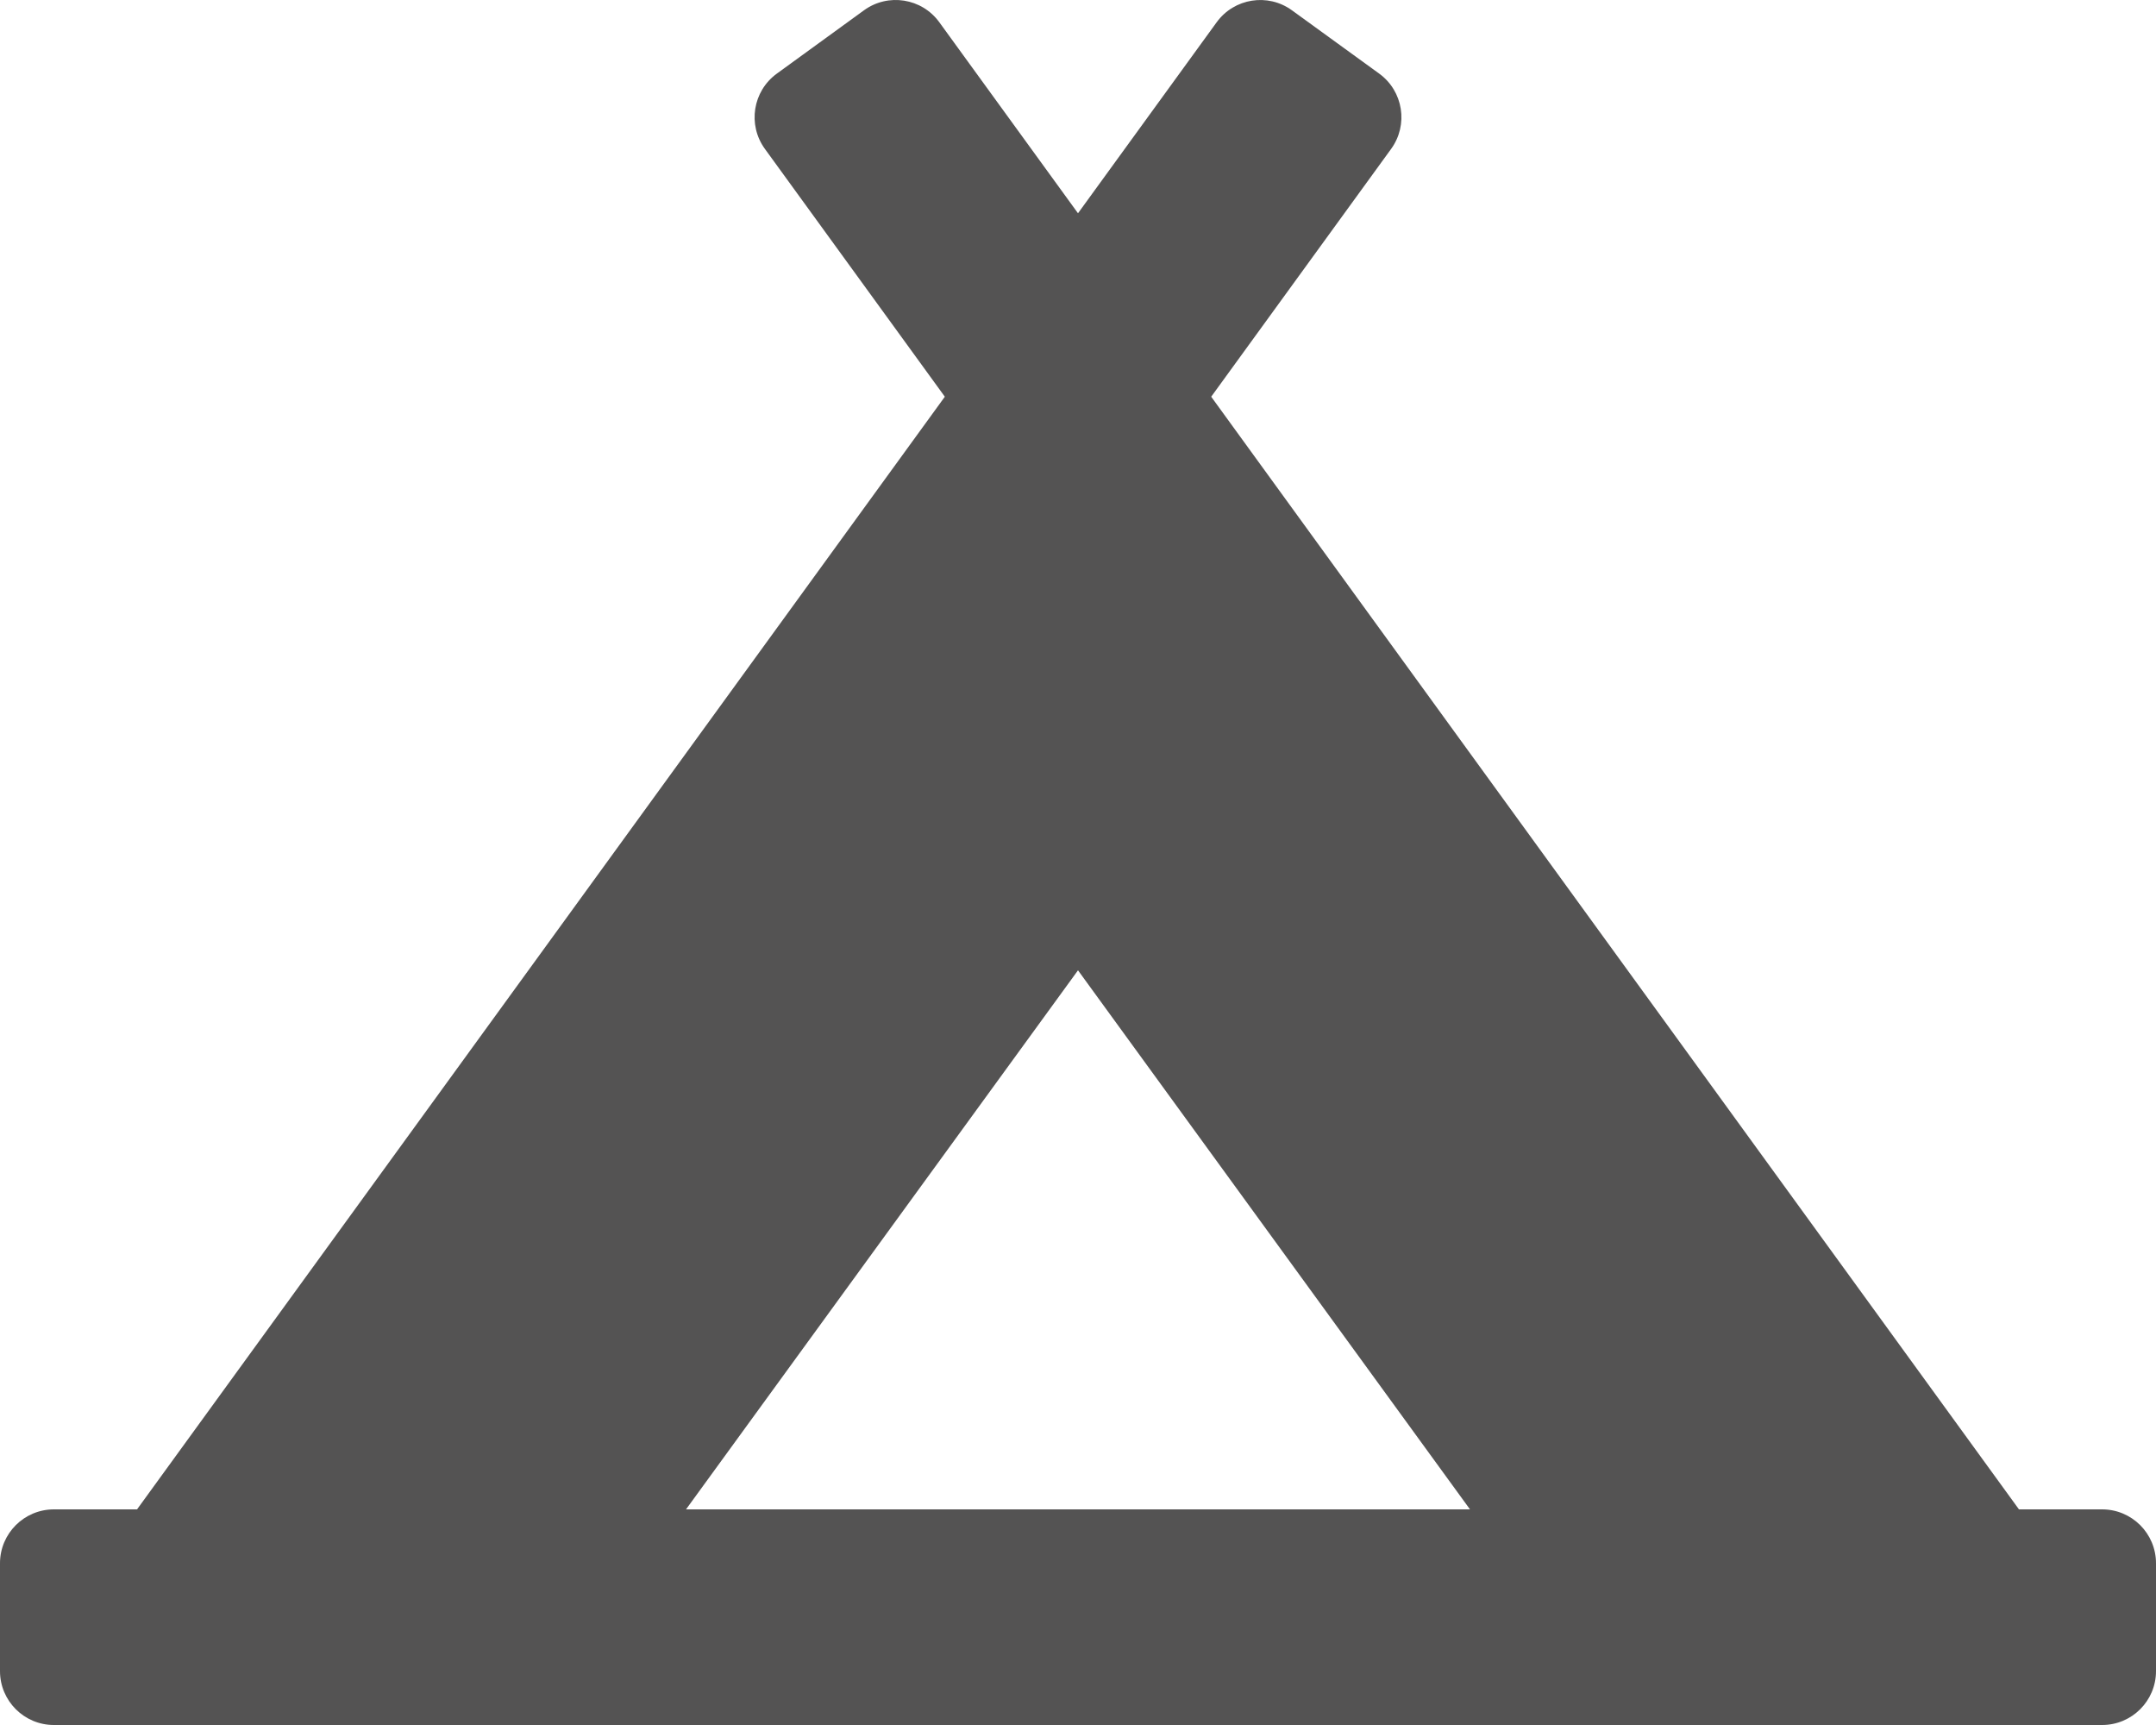
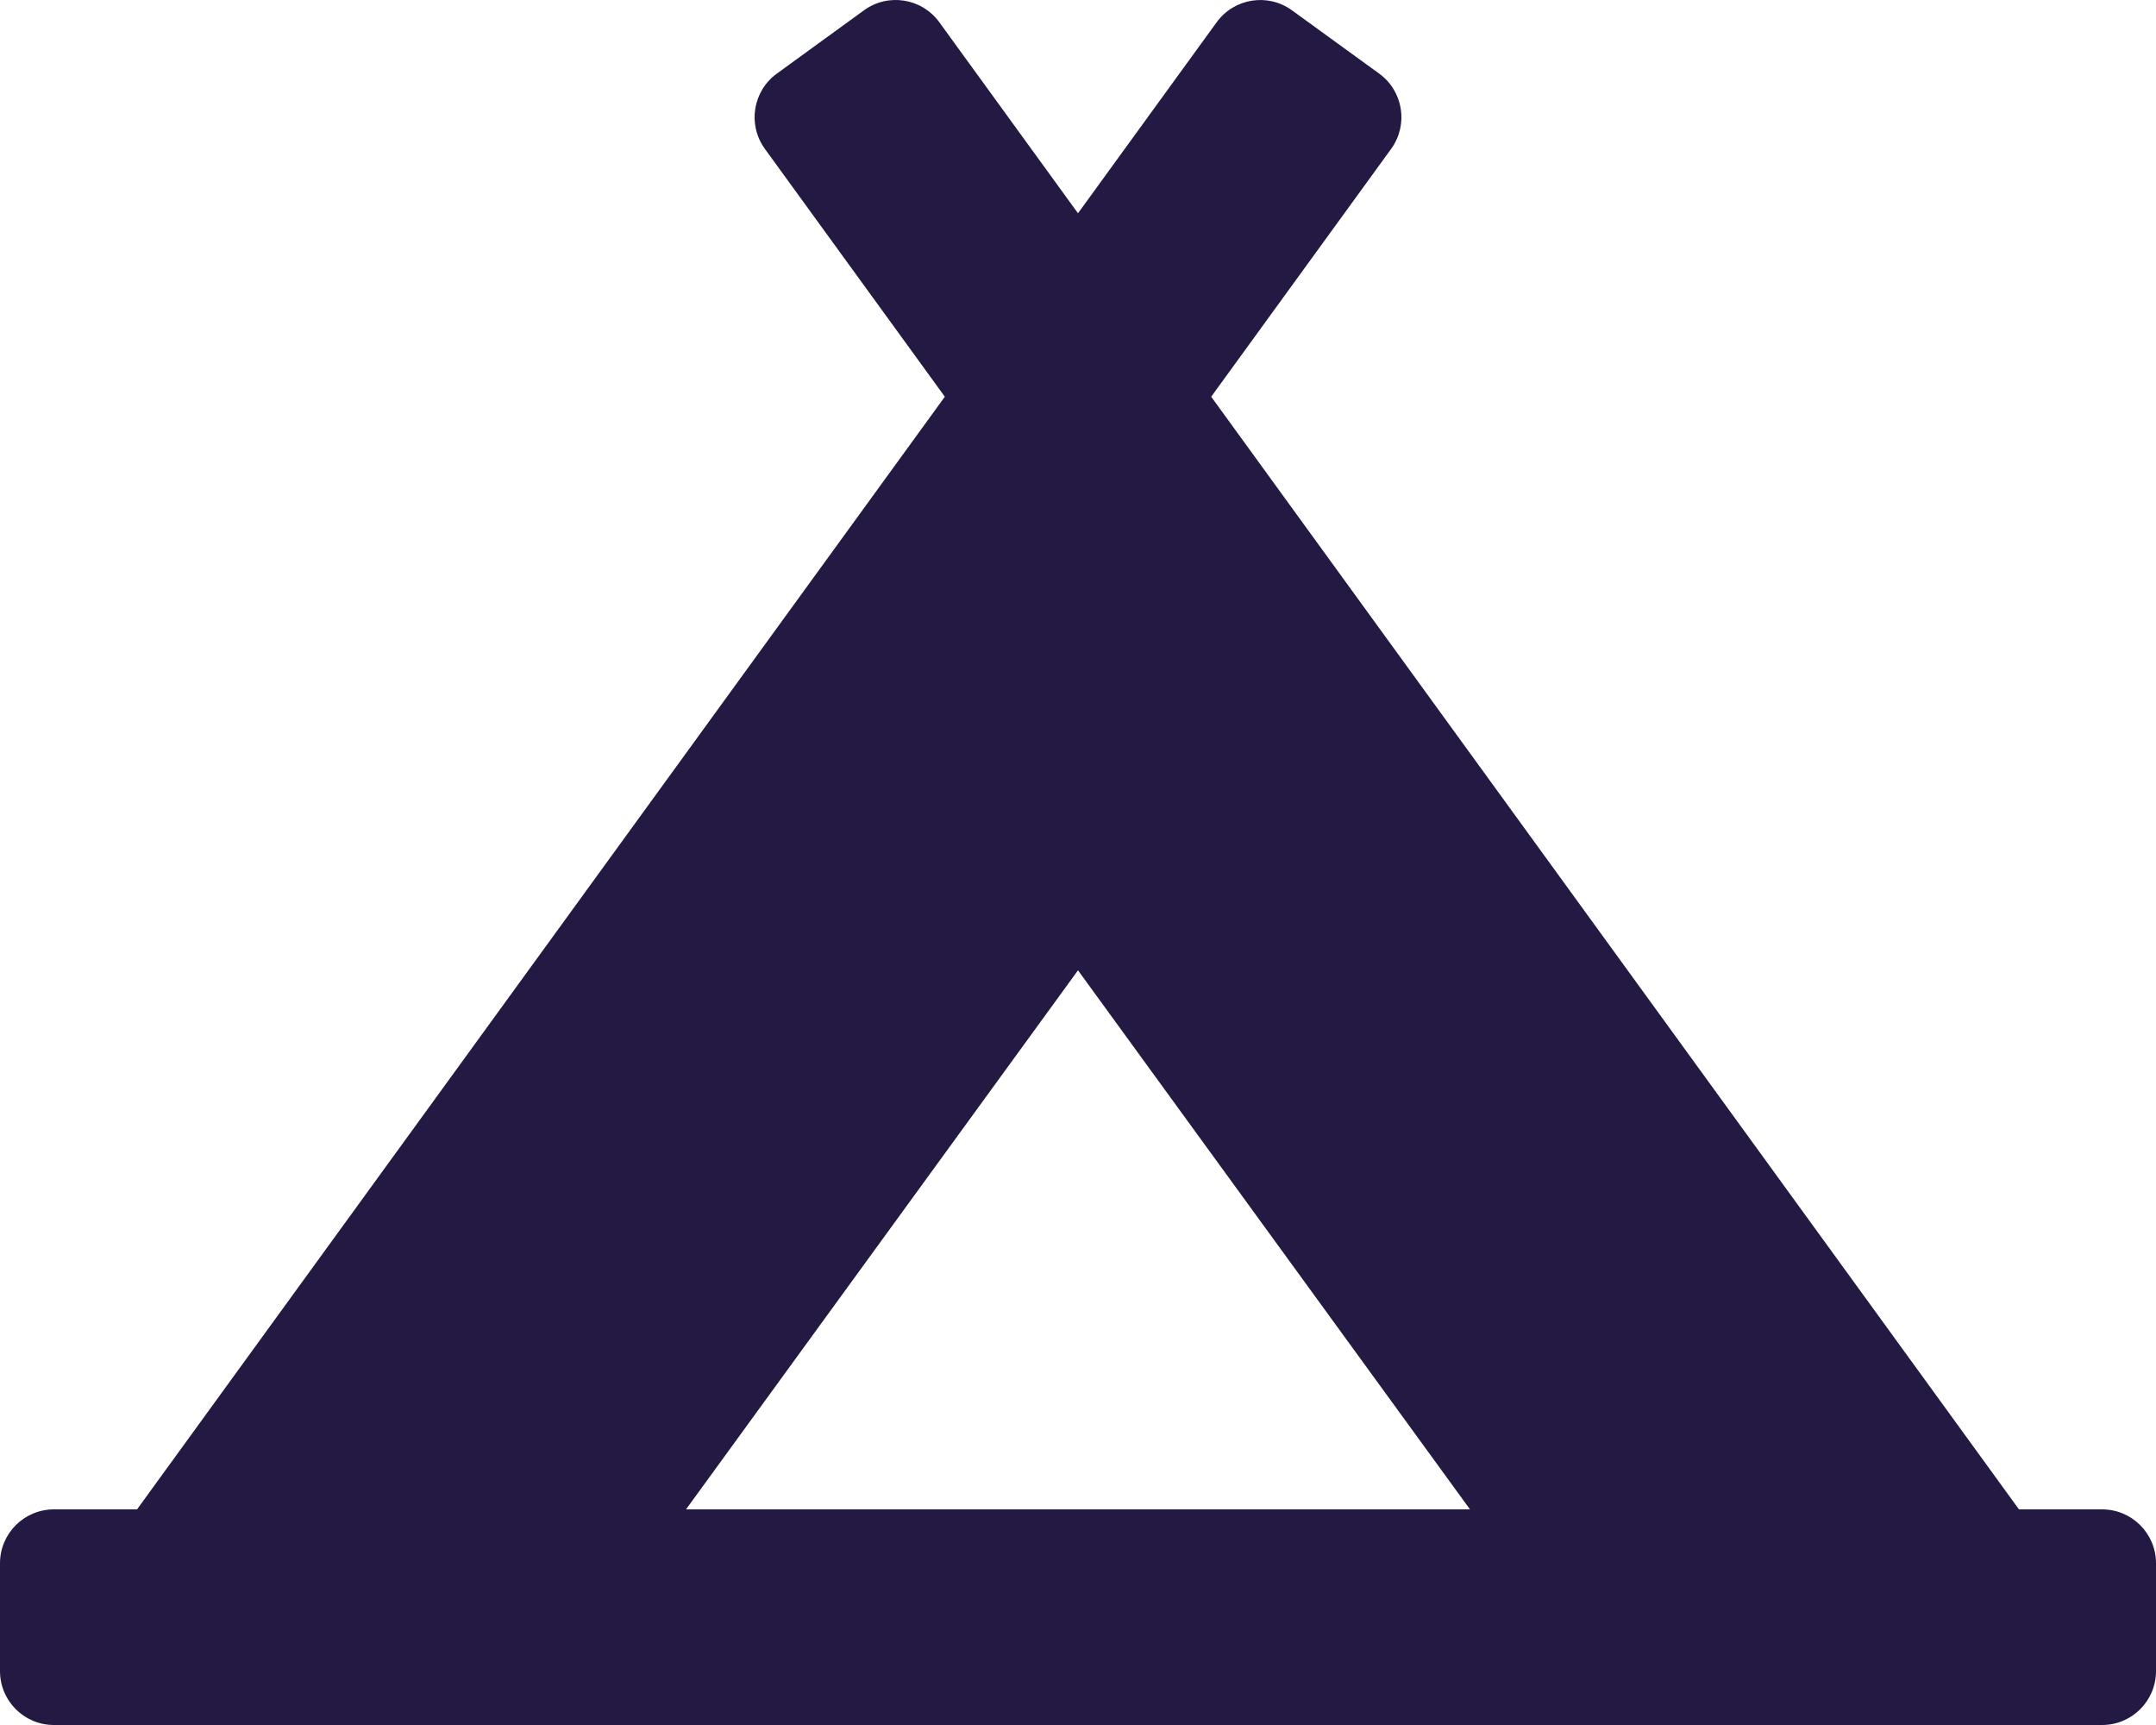
<svg xmlns="http://www.w3.org/2000/svg" aria-hidden="true" focusable="false" data-prefix="fas" data-icon="campground" class="svg-inline--fa fa-campground fa-w-20" role="img" viewBox="0 0 640 512">
-   <path fill="#545353" d="M624 448h-24.68L359.54 117.75l53.41-73.55c5.19-7.15 3.61-17.16-3.54-22.35l-25.9-18.79c-7.15-5.19-17.15-3.61-22.35 3.55L320 63.3 278.83 6.6c-5.19-7.15-15.2-8.74-22.35-3.55l-25.88 18.8c-7.15 5.19-8.74 15.2-3.54 22.35l53.41 73.55L40.68 448H16c-8.84 0-16 7.16-16 16v32c0 8.84 7.16 16 16 16h608c8.84 0 16-7.16 16-16v-32c0-8.84-7.16-16-16-16zM320 288l116.36 160H203.64L320 288z" />
+   <path fill="#231942" d="M624 448h-24.68L359.54 117.75l53.41-73.55c5.19-7.15 3.61-17.16-3.54-22.35l-25.9-18.79c-7.15-5.19-17.15-3.61-22.35 3.55L320 63.3 278.83 6.6c-5.19-7.15-15.2-8.74-22.35-3.55l-25.88 18.8c-7.15 5.19-8.74 15.2-3.54 22.35l53.41 73.55L40.68 448H16c-8.84 0-16 7.16-16 16v32c0 8.84 7.16 16 16 16h608c8.84 0 16-7.16 16-16v-32c0-8.84-7.16-16-16-16zM320 288l116.36 160H203.64L320 288z" />
</svg>
